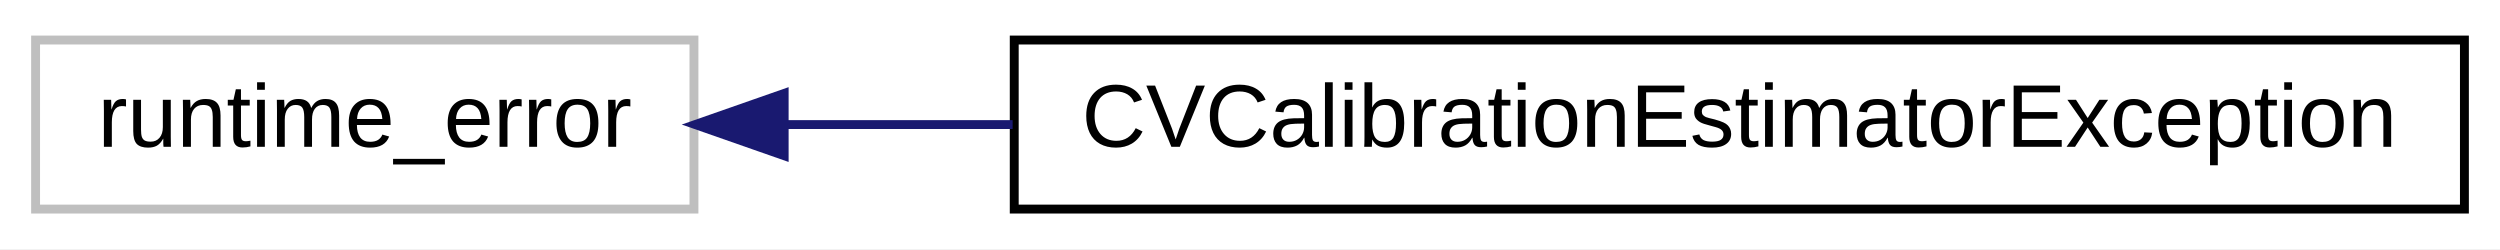
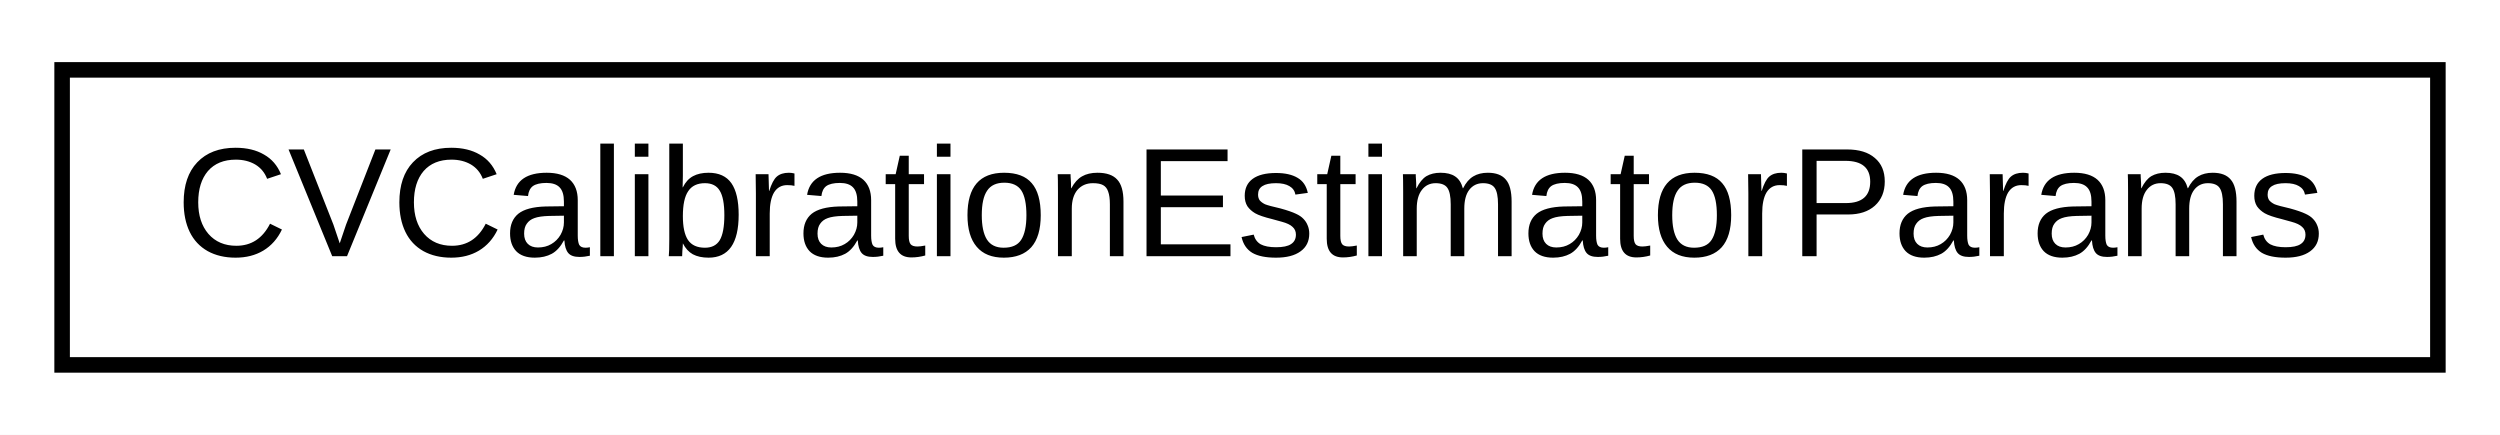
- <svg xmlns="http://www.w3.org/2000/svg" xmlns:xlink="http://www.w3.org/1999/xlink" width="281pt" height="28pt" viewBox="0.00 0.00 281.00 28.00">
+ <svg xmlns="http://www.w3.org/2000/svg" xmlns:xlink="http://www.w3.org/1999/xlink" width="161pt" height="28pt" viewBox="0.00 0.00 161.00 28.00">
  <g id="graph0" class="graph" transform="scale(1 1) rotate(0) translate(4 24)">
-     <polygon fill="white" stroke="transparent" points="-4,4 -4,-24 277,-24 277,4 -4,4" />
+     <polygon fill="white" stroke="transparent" points="-4,4 -4,-24 157,-24 157,4 -4,4" />
    <g id="node1" class="node">
      <g id="a_node1">
-         <a xlink:title=" ">
-           <polygon fill="white" stroke="#bfbfbf" points="0,-0.5 0,-19.5 74,-19.5 74,-0.5 0,-0.5" />
-           <text text-anchor="middle" x="37" y="-7.5" font-family="Arial" font-size="10.00">runtime_error</text>
+         <a xlink:href="class_c_v_calibration_estimator_params.html" target="_top" xlink:title=" ">
+           <polygon fill="white" stroke="black" points="0,-0.5 0,-19.5 153,-19.5 153,-0.5 0,-0.5" />
+           <text text-anchor="middle" x="76.5" y="-7.5" font-family="Arial" font-size="10.00">CVCalibrationEstimatorParams</text>
        </a>
      </g>
    </g>
-     <g id="node2" class="node">
-       <g id="a_node2">
-         <a xlink:href="class_c_v_calibration_estimator_exception.html" target="_top" xlink:title="special exception that informs about errors during calibration process">
-           <polygon fill="white" stroke="black" points="110,-0.5 110,-19.5 273,-19.5 273,-0.5 110,-0.5" />
-           <text text-anchor="middle" x="191.5" y="-7.5" font-family="Arial" font-size="10.00">CVCalibrationEstimatorException</text>
-         </a>
-       </g>
-     </g>
-     <g id="edge1" class="edge">
-       <path fill="none" stroke="midnightblue" d="M84.15,-10C92.32,-10 101.03,-10 109.82,-10" />
-       <polygon fill="midnightblue" stroke="midnightblue" points="84.14,-6.5 74.14,-10 84.14,-13.5 84.14,-6.5" />
-     </g>
  </g>
</svg>
